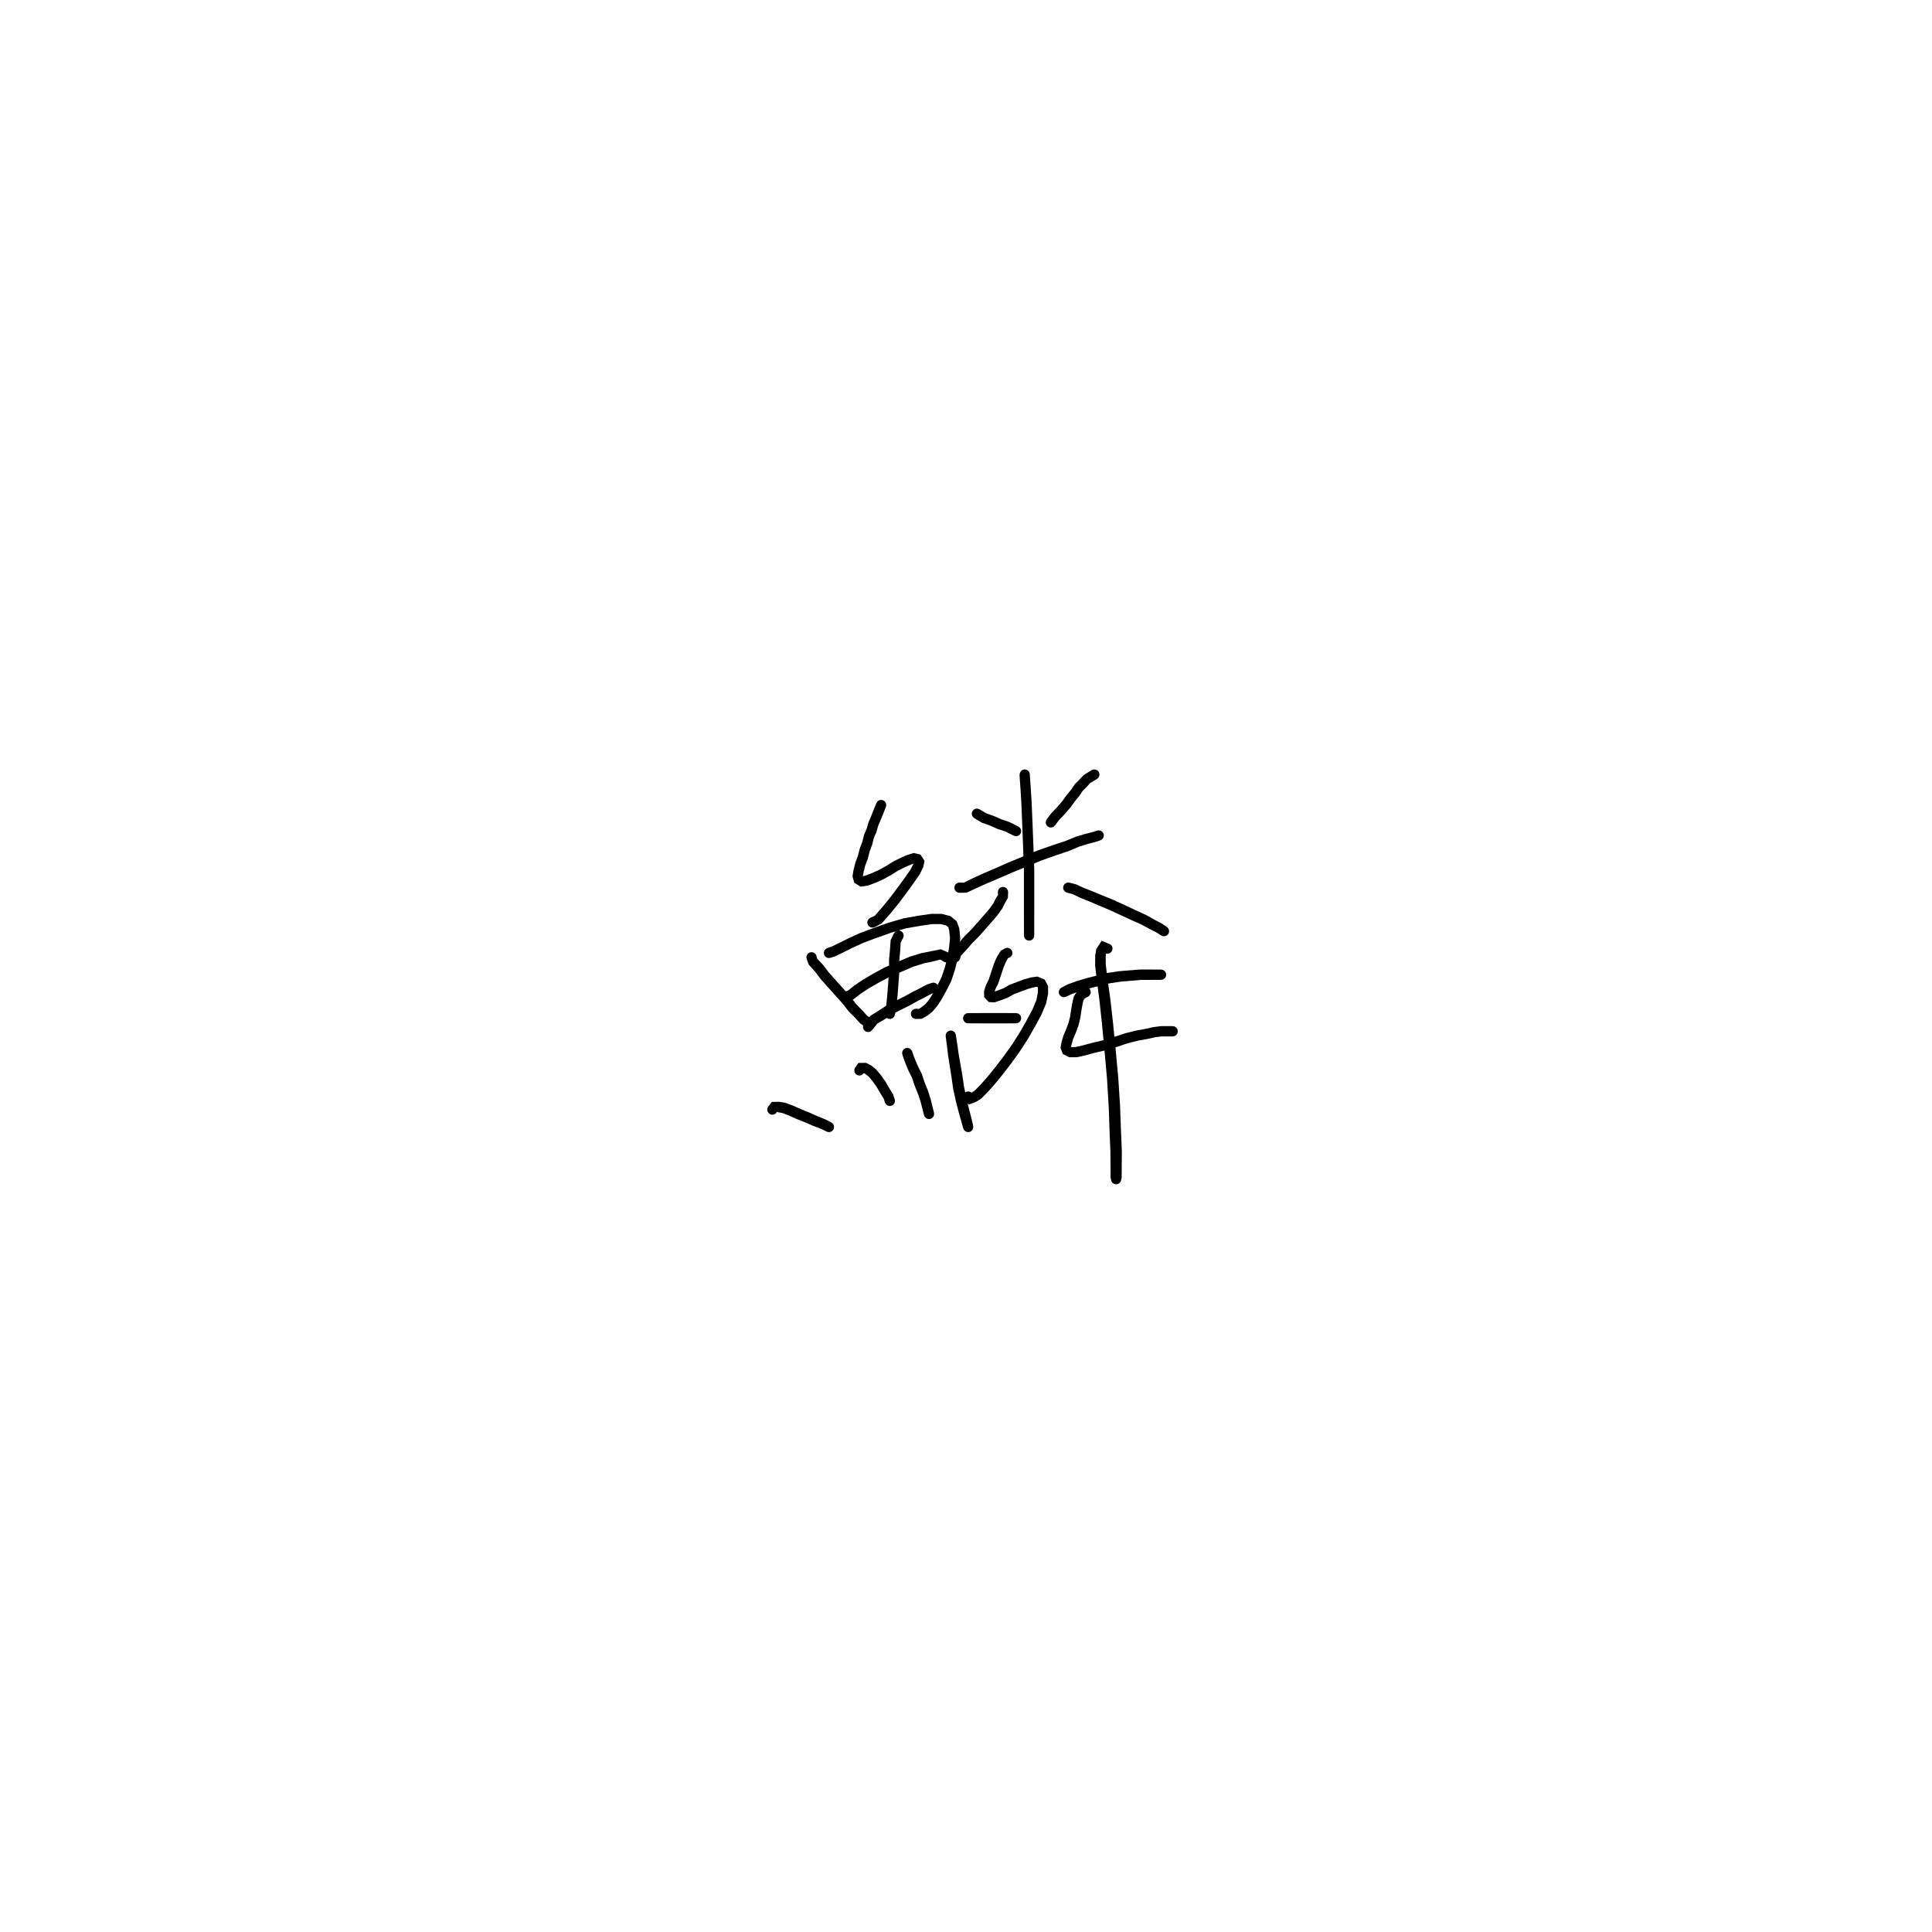
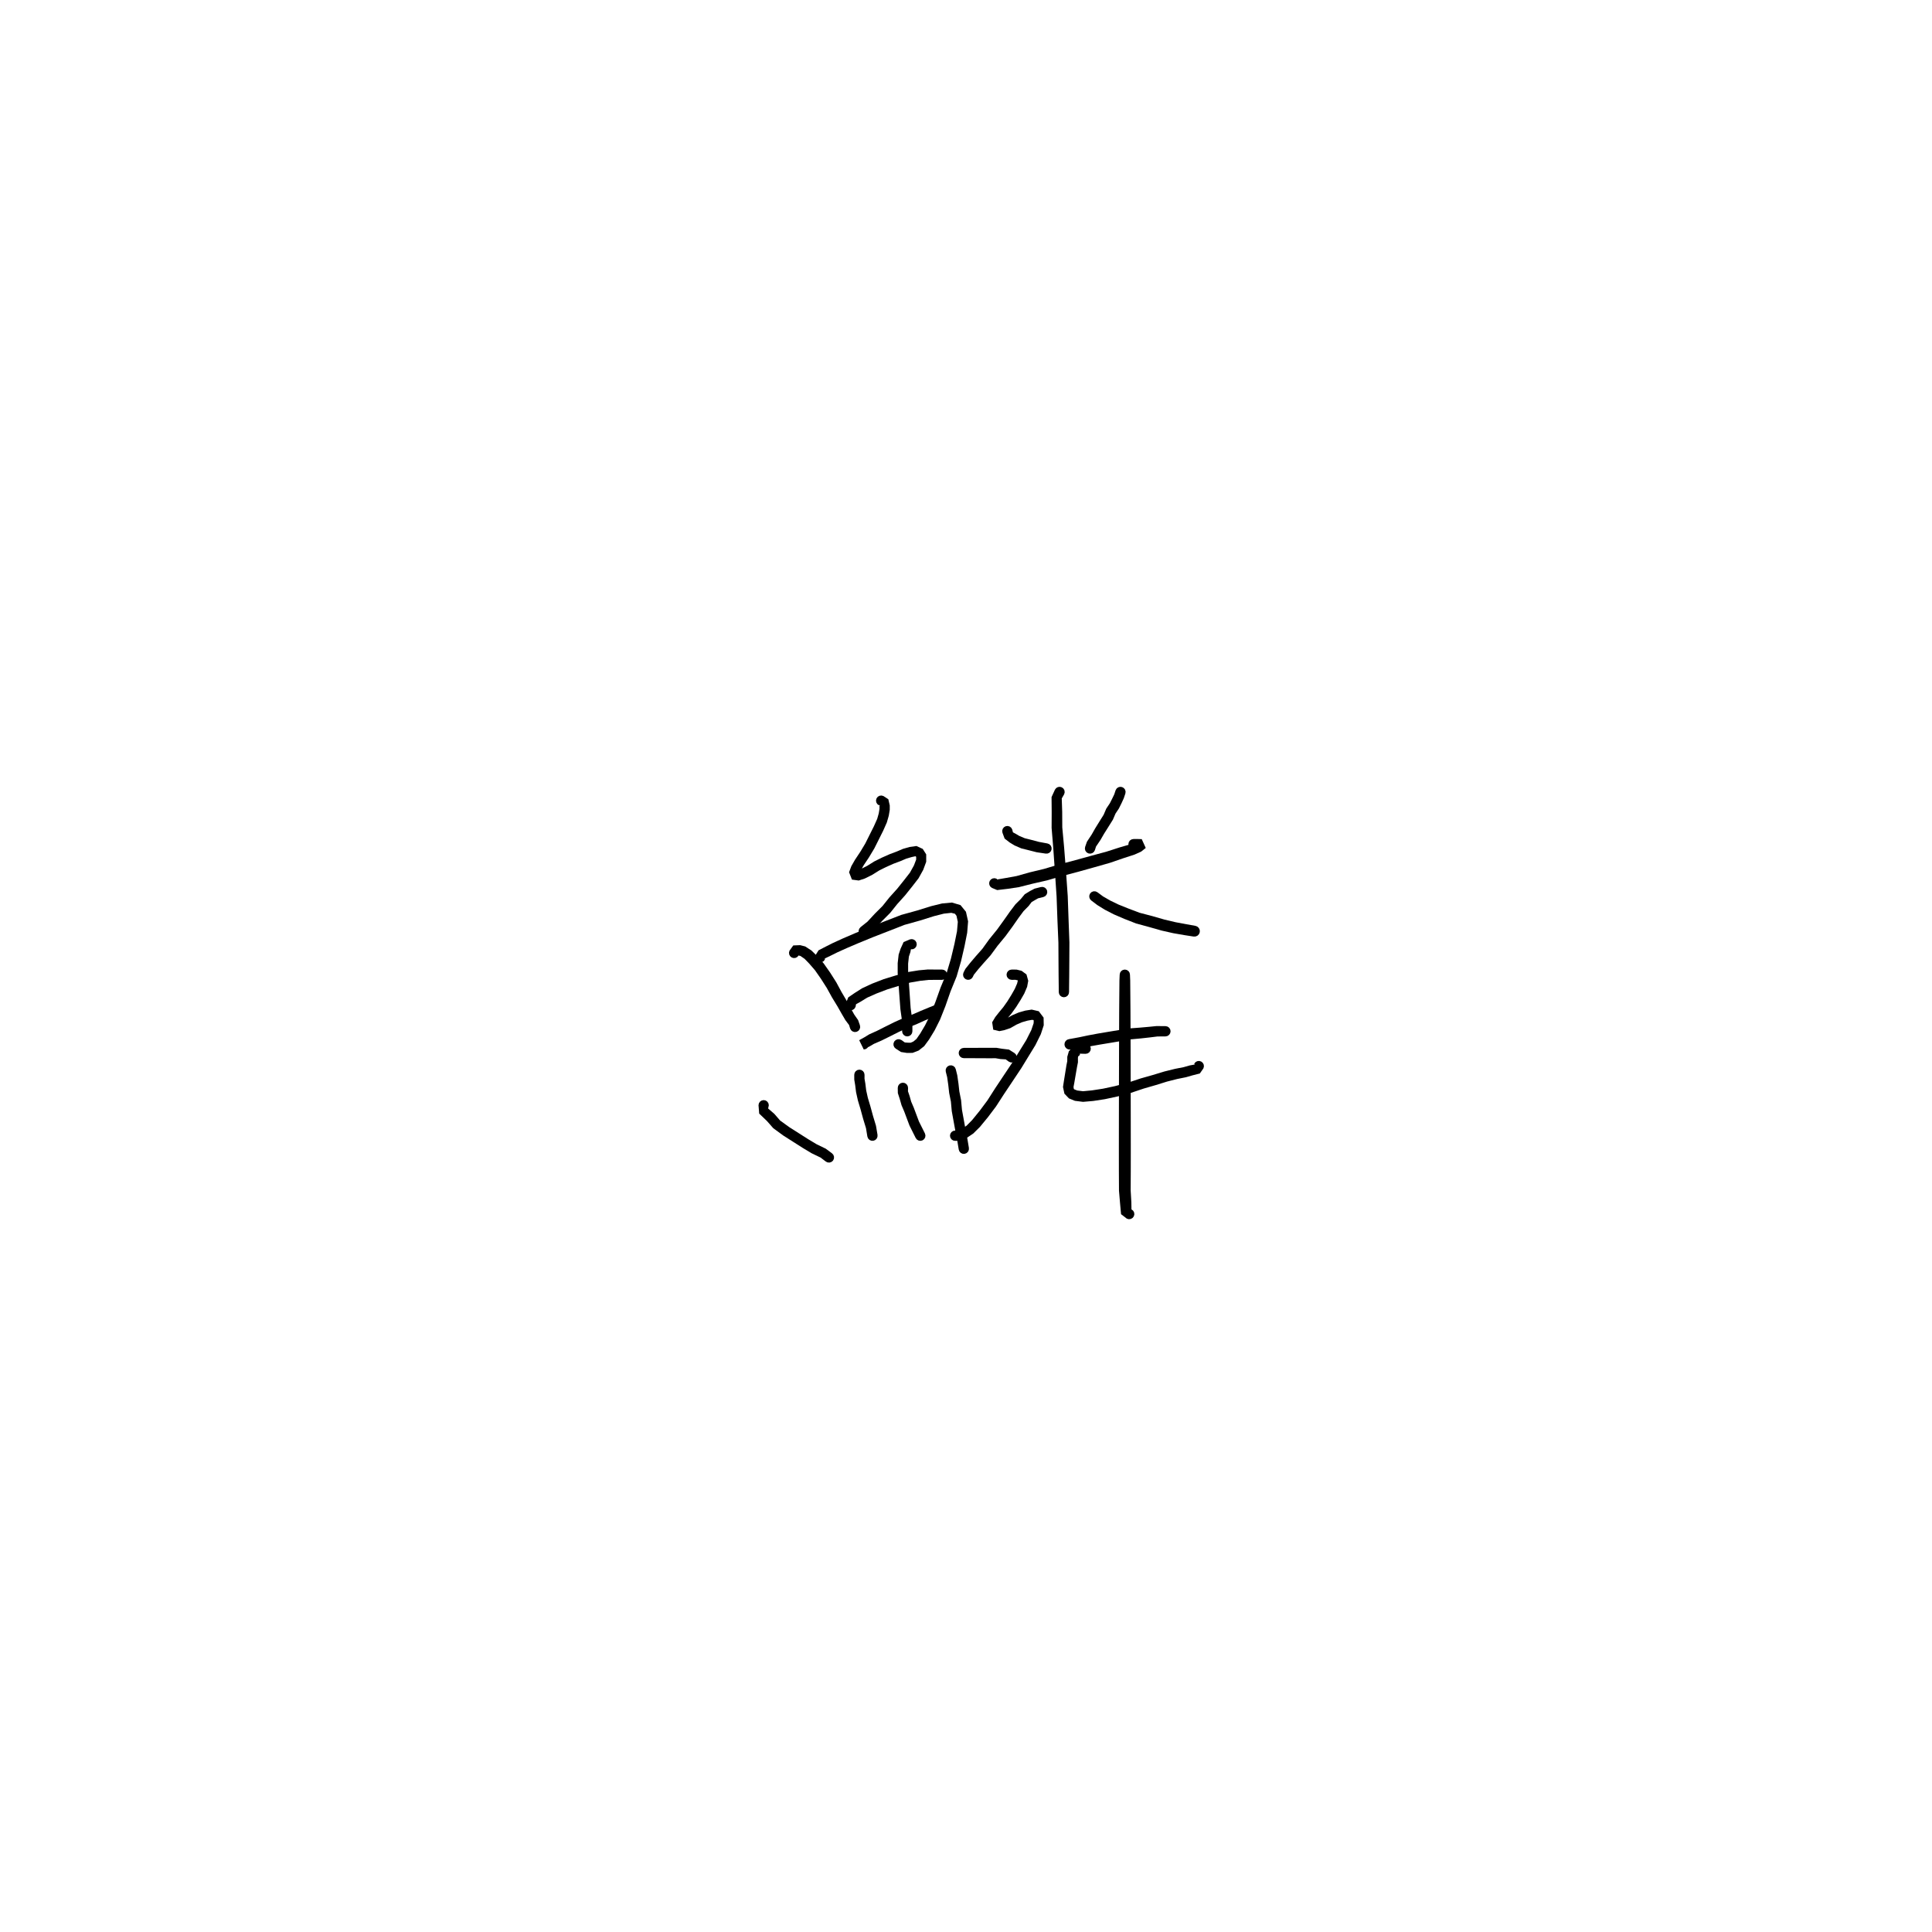
<svg xmlns="http://www.w3.org/2000/svg" viewBox="-300 -300 900 900" width="900" height="900" overflow="visible">
-   <path d="M 108.248 74.11 L 106.897 77.488 L 105.827 80.163 L 104.568 83.113 L 103.757 85.951 L 102.524 88.837 L 101.699 92.123 L 100.483 95.366 L 99.672 98.61 L 98.456 101.853 L 97.589 105.309 L 97.131 108.243 L 97.939 111.194 L 100.884 113.057 L 104.239 112.574 L 107.737 111.27 L 111.545 109.576 L 115.337 107.471 L 118.54 105.467 L 121.621 103.928 L 124.306 102.777 L 126.117 102.114 L 126.171 102.129 L 125.939 101.69 L 125.693 102.051 L 124.239 104.967 L 121.496 108.877 L 118.276 113.305 L 114.667 118.118 L 111.076 122.506 L 107.544 126.575 L 105.347 127.586 L 104.609 128.16 L 104.146 128.972 L 104.029 129.9 L 104.276 130.801 L 104.849 131.54 L 105.661 132.003 L 106.589 132.12 L 107.491 131.873 L 110.7 130.182 L 114.735 125.602 L 118.441 121.071 L 122.13 116.154 L 125.396 111.663 L 128.328 107.466 L 130.117 103.895 L 130.683 101.012 L 128.829 98.141 L 125.64 97.345 L 122.586 98.304 L 119.595 99.585 L 116.19 101.29 L 112.907 103.34 L 109.401 105.289 L 105.912 106.838 L 102.923 107.966 L 101.413 108.294 L 101.926 108.536 L 101.923 108.243 L 102.275 106.313 L 103.03 103.282 L 104.247 100.039 L 105.057 96.796 L 106.274 93.553 L 107.071 90.352 L 108.27 87.563 L 109.081 84.725 L 110.254 81.999 L 111.346 79.268 L 112.698 75.89 L 112.869 74.971 L 112.675 74.056 L 112.147 73.285 L 111.363 72.775 L 110.444 72.604 L 109.529 72.797 L 108.758 73.326 Z" fill="black" fill-rule="nonzero" />
-   <path d="M 75.767 146.704 L 76.735 149.345 L 79.823 152.771 L 82.238 156.011 L 85.541 159.74 L 89.195 163.789 L 92.391 167.366 L 95.277 171.05 L 98.19 173.954 L 100.753 176.773 L 103.063 178.345 L 103.927 178.702 L 104.862 178.701 L 105.725 178.342 L 106.386 177.681 L 106.743 176.816 L 106.742 175.881 L 106.383 175.018 L 105.721 174.358 L 103.977 173.227 L 101.675 170.64 L 98.912 167.869 L 96.123 164.256 L 92.832 160.535 L 89.189 156.476 L 86.005 152.908 L 83.555 149.661 L 80.698 146.601 L 80.314 145.188 L 79.851 144.376 L 79.112 143.803 L 78.21 143.556 L 77.283 143.673 L 76.471 144.136 L 75.897 144.874 L 75.65 145.776 Z" fill="black" fill-rule="nonzero" />
-   <path d="M 86.906 146.192 L 89.12 145.446 L 92.881 143.637 L 96.912 141.621 L 102.065 139.241 L 108.454 136.847 L 115.265 134.442 L 121.968 132.468 L 128.692 131.285 L 134.178 130.497 L 138.195 130.491 L 140.685 131.095 L 141.753 131.915 L 142.172 133.415 L 142.536 137.027 L 142.146 141.176 L 141.358 145.86 L 140.183 150.54 L 138.638 155.164 L 136.709 159.008 L 134.742 162.559 L 132.837 165.627 L 131.07 167.76 L 129.369 169.118 L 128.028 170.002 L 126.689 169.901 L 125.772 170.083 L 124.995 170.603 L 124.475 171.38 L 124.293 172.297 L 124.475 173.214 L 124.995 173.992 L 125.772 174.511 L 126.689 174.694 L 129.405 174.592 L 132.117 173.044 L 134.47 171.159 L 136.757 168.427 L 138.907 165.009 L 140.994 161.263 L 143.119 156.998 L 144.817 151.892 L 146.075 146.843 L 146.908 141.797 L 147.329 137.027 L 146.882 132.531 L 145.679 129.166 L 142.693 126.743 L 138.697 125.725 L 133.795 125.719 L 127.929 126.553 L 120.87 127.803 L 113.789 129.882 L 106.816 132.343 L 100.232 134.813 L 94.844 137.298 L 90.768 139.336 L 87.232 141.041 L 85.391 141.646 L 84.579 142.109 L 84.005 142.847 L 83.758 143.749 L 83.875 144.677 L 84.338 145.489 L 85.077 146.062 L 85.979 146.309 Z" fill="black" fill-rule="nonzero" />
-   <path d="M 95.015 166.462 L 97.54 165.554 L 100.943 162.898 L 104.455 160.58 L 109.238 157.813 L 114.384 155.066 L 119.961 152.68 L 125.518 150.283 L 130.549 148.716 L 134.492 147.912 L 138.035 146.987 L 139.807 148.089 L 140.709 148.336 L 141.636 148.219 L 142.448 147.756 L 143.022 147.018 L 143.269 146.116 L 143.152 145.188 L 142.689 144.376 L 141.95 143.803 L 138.316 142.202 L 133.481 143.169 L 129.316 143.987 L 123.807 145.663 L 118.012 148.131 L 112.238 150.609 L 106.844 153.538 L 101.896 156.447 L 98.111 158.994 L 95.028 161.473 L 93.499 161.916 L 92.687 162.379 L 92.113 163.118 L 91.867 164.019 L 91.983 164.947 L 92.447 165.759 L 93.185 166.332 L 94.087 166.579 Z" fill="black" fill-rule="nonzero" />
-   <path d="M 106.263 179.875 L 108.693 176.827 L 112.189 174.762 L 115.751 172.384 L 119.67 170.422 L 123.764 168.361 L 127.413 166.322 L 130.634 164.693 L 133.774 162.987 L 135.555 162.408 L 136.367 161.945 L 136.941 161.207 L 137.188 160.305 L 137.071 159.377 L 136.608 158.565 L 135.869 157.992 L 134.967 157.745 L 134.04 157.862 L 131.766 158.635 L 128.42 160.442 L 125.155 162.056 L 121.507 164.072 L 117.492 166.065 L 113.303 168.157 L 109.568 170.643 L 105.496 173.173 L 102.521 176.881 L 102.09 177.711 L 102.01 178.643 L 102.293 179.534 L 102.895 180.25 L 103.725 180.68 L 104.657 180.76 L 105.548 180.477 Z" fill="black" fill-rule="nonzero" />
-   <path d="M 116.438 134.739 L 114.897 137.965 L 114.57 142.516 L 114.16 147.062 L 114.159 152.344 L 113.759 157.931 L 113.356 163.169 L 112.828 168.595 L 112.177 171.827 L 112.176 172.762 L 112.533 173.626 L 113.194 174.288 L 114.057 174.647 L 114.992 174.648 L 115.856 174.291 L 116.518 173.631 L 116.877 172.767 L 117.577 169.243 L 118.13 163.587 L 118.538 158.285 L 118.949 152.521 L 118.948 147.262 L 119.348 142.889 L 119.562 139.062 L 120.724 136.882 L 120.971 135.981 L 120.854 135.053 L 120.391 134.241 L 119.653 133.668 L 118.751 133.421 L 117.823 133.538 L 117.011 134.001 Z" fill="black" fill-rule="nonzero" />
-   <path d="M 61.941 217.964 L 61.422 217.755 L 62.35 218.1 L 64.389 218.456 L 67.362 219.601 L 70.989 221.224 L 75.049 222.832 L 78.711 224.436 L 82.474 225.871 L 85.077 227.143 L 85.979 227.39 L 86.906 227.273 L 87.719 226.81 L 88.292 226.072 L 88.539 225.17 L 88.422 224.242 L 87.959 223.43 L 87.22 222.857 L 84.418 221.426 L 80.613 219.888 L 76.978 218.249 L 72.93 216.613 L 69.259 214.994 L 65.746 213.706 L 62.92 213.252 L 59.524 213.326 L 57.654 215.82 L 57.407 216.722 L 57.524 217.65 L 57.987 218.462 L 58.726 219.035 L 59.627 219.282 L 60.555 219.165 L 61.367 218.702 Z" fill="black" fill-rule="nonzero" />
-   <path d="M 102.481 199.72 L 102.085 199.441 L 102.123 199.743 L 103.061 200.24 L 104.722 201.561 L 106.544 203.76 L 108.457 206.431 L 110.036 209.199 L 111.708 211.882 L 112.254 213.596 L 112.717 214.408 L 113.455 214.981 L 114.357 215.228 L 115.285 215.111 L 116.097 214.648 L 116.67 213.909 L 116.917 213.008 L 116.8 212.08 L 115.995 209.739 L 114.154 206.747 L 112.489 203.839 L 110.348 200.834 L 108.115 198.168 L 105.723 196.247 L 103.417 195.122 L 99.942 195.154 L 98.195 197.577 L 97.948 198.479 L 98.065 199.406 L 98.528 200.219 L 99.266 200.792 L 100.168 201.039 L 101.096 200.922 L 101.908 200.459 Z" fill="black" fill-rule="nonzero" />
-   <path d="M 120.362 191.298 L 121.053 193.389 L 122.016 195.919 L 123.261 198.87 L 124.831 202.013 L 126.018 205.575 L 127.65 209.625 L 128.823 213.109 L 129.77 216.797 L 130.446 219.5 L 130.845 220.345 L 131.537 220.974 L 132.418 221.289 L 133.351 221.244 L 134.197 220.844 L 134.825 220.152 L 135.14 219.272 L 135.095 218.338 L 134.419 215.635 L 133.474 211.756 L 132.215 207.943 L 130.604 203.885 L 129.358 200.149 L 127.685 196.806 L 126.497 194.081 L 125.568 191.747 L 124.908 189.783 L 124.445 188.971 L 123.707 188.397 L 122.805 188.15 L 121.877 188.267 L 121.065 188.73 L 120.492 189.469 L 120.245 190.371 Z" fill="black" fill-rule="nonzero" />
-   <path d="M 140.533 182.771 L 141.173 187.491 L 141.665 191.718 L 142.441 196.631 L 143.216 201.47 L 144.017 207.21 L 145.282 213.007 L 146.55 217.931 L 147.951 222.925 L 148.689 225.581 L 149.088 226.427 L 149.781 227.055 L 150.661 227.37 L 151.595 227.325 L 152.44 226.925 L 153.068 226.233 L 153.384 225.353 L 153.338 224.419 L 152.724 221.669 L 151.423 216.663 L 150.259 211.858 L 149.091 206.304 L 148.271 200.692 L 147.424 195.801 L 146.578 190.985 L 145.989 186.834 L 145.278 182.094 L 144.967 181.212 L 144.343 180.515 L 143.5 180.111 L 142.567 180.06 L 141.685 180.371 L 140.988 180.995 L 140.584 181.838 Z" fill="black" fill-rule="nonzero" />
-   <path d="M 146.959 115.91 L 150.342 115.824 L 154.885 113.692 L 159.301 111.709 L 164.973 109.303 L 171.446 106.482 L 178.315 103.659 L 185.146 100.84 L 191.952 98.419 L 198.08 96.351 L 202.926 94.313 L 206.801 93.135 L 210.456 92.169 L 212.582 91.462 L 213.394 90.999 L 213.968 90.261 L 214.215 89.359 L 214.098 88.431 L 213.635 87.619 L 212.896 87.046 L 211.994 86.799 L 211.067 86.916 L 209.139 87.561 L 205.496 88.486 L 201.263 89.741 L 196.379 91.757 L 190.345 93.743 L 183.367 96.188 L 176.415 99.044 L 169.5 101.897 L 163 104.751 L 157.321 107.21 L 152.817 109.28 L 148.982 111.203 L 146.959 111.117 L 146.042 111.3 L 145.265 111.819 L 144.746 112.597 L 144.563 113.514 L 144.746 114.431 L 145.265 115.208 L 146.042 115.727 Z" fill="black" fill-rule="nonzero" />
-   <path d="M 174.969 60.811 L 174.973 61.636 L 175.379 67.455 L 175.781 73.904 L 176.181 83.61 L 176.58 94.145 L 176.984 105.046 L 176.984 115.135 L 176.985 123.649 L 176.996 131.081 L 176.996 135.811 L 177.178 136.728 L 177.697 137.505 L 178.475 138.025 L 179.392 138.207 L 180.309 138.025 L 181.086 137.505 L 181.606 136.728 L 181.788 135.811 L 181.788 131.081 L 181.799 123.649 L 181.8 115.135 L 181.8 104.954 L 181.393 93.963 L 180.981 83.418 L 180.57 73.664 L 180.162 67.14 L 179.756 61.337 L 179.761 60.811 L 179.579 59.894 L 179.059 59.116 L 178.282 58.597 L 177.365 58.415 L 176.448 58.597 L 175.67 59.116 L 175.151 59.894 Z" fill="black" fill-rule="nonzero" />
-   <path d="M 153.835 81.109 L 157.421 83.259 L 161.074 84.531 L 164.737 86.158 L 168.327 87.344 L 172.239 89.305 L 173.141 89.552 L 174.069 89.435 L 174.881 88.972 L 175.454 88.234 L 175.701 87.332 L 175.584 86.404 L 175.121 85.592 L 174.382 85.019 L 170.187 82.927 L 166.479 81.68 L 162.845 80.064 L 159.471 78.903 L 156.3 76.999 L 155.42 76.684 L 154.486 76.729 L 153.641 77.129 L 153.013 77.821 L 152.697 78.701 L 152.743 79.635 L 153.142 80.481 Z" fill="black" fill-rule="nonzero" />
-   <path d="M 208.564 58.756 L 204.958 60.939 L 202.804 63.199 L 200.645 65.374 L 198.961 67.887 L 196.952 70.296 L 194.94 73.114 L 192.617 75.823 L 189.735 78.846 L 187.61 81.67 L 187.206 82.513 L 187.155 83.447 L 187.465 84.329 L 188.089 85.025 L 188.932 85.429 L 189.866 85.48 L 190.748 85.17 L 191.444 84.546 L 193.373 81.965 L 196.167 79.042 L 198.709 76.075 L 200.751 73.218 L 202.795 70.762 L 204.355 68.409 L 206.25 66.53 L 207.88 64.737 L 211.03 62.866 L 211.723 62.237 L 212.122 61.392 L 212.167 60.458 L 211.852 59.578 L 211.224 58.885 L 210.378 58.486 L 209.445 58.441 Z" fill="black" fill-rule="nonzero" />
-   <path d="M 164.833 115.541 L 164.935 116.879 L 163.91 118.447 L 162.757 120.771 L 160.886 123.384 L 158.527 126.133 L 155.703 129.361 L 152.512 132.952 L 149.262 136.203 L 146.79 139.084 L 143.638 142.555 L 142.659 145.188 L 142.542 146.116 L 142.789 147.018 L 143.362 147.756 L 144.175 148.219 L 145.102 148.336 L 146.004 148.089 L 146.743 147.516 L 147.206 146.704 L 147.578 145.283 L 150.372 142.268 L 152.765 139.473 L 156.002 136.237 L 159.297 132.531 L 162.149 129.272 L 164.654 126.345 L 166.838 123.283 L 168.117 120.742 L 169.525 118.256 L 169.626 115.541 L 169.444 114.624 L 168.924 113.846 L 168.147 113.327 L 167.23 113.144 L 166.313 113.327 L 165.535 113.846 L 165.016 114.624 Z" fill="black" fill-rule="nonzero" />
-   <path d="M 197.054 115.838 L 199.496 116.435 L 203.158 118.181 L 207.243 119.848 L 212.083 121.892 L 216.892 123.925 L 222.121 126.339 L 227.404 128.76 L 231.8 130.724 L 235.397 132.695 L 239.01 134.52 L 240.901 135.778 L 241.765 136.134 L 242.7 136.133 L 243.563 135.775 L 244.224 135.113 L 244.58 134.249 L 244.579 133.314 L 244.221 132.45 L 243.559 131.79 L 241.396 130.345 L 237.711 128.386 L 234.011 126.303 L 229.488 124.213 L 224.23 121.769 L 218.919 119.318 L 213.998 117.297 L 209.108 115.288 L 205.085 113.711 L 201.18 111.944 L 198.216 111.189 L 197.282 111.143 L 196.402 111.459 L 195.71 112.087 L 195.31 112.932 L 195.265 113.866 L 195.58 114.746 L 196.209 115.439 Z" fill="black" fill-rule="nonzero" />
-   <path d="M 168.185 141.776 L 166.211 142.9 L 164.734 145.181 L 163.824 147 L 162.951 149.181 L 162.119 151.675 L 161.308 154.107 L 160.558 156.376 L 159.342 158.808 L 158.394 161.692 L 158.47 164.542 L 160.664 166.819 L 163.29 166.934 L 166.009 166.04 L 169.459 164.739 L 172.297 163.117 L 175.368 161.973 L 178.528 160.787 L 181.147 160.038 L 182.824 159.684 L 183.508 159.927 L 183.521 160.158 L 183.499 162.288 L 182.784 165.895 L 180.88 170.45 L 178.108 175.593 L 174.911 181.189 L 171.328 186.763 L 167.331 192.357 L 163.324 197.567 L 159.728 201.962 L 156.563 205.523 L 153.939 208.159 L 152.257 209.136 L 152.083 209.799 L 153.157 209.739 L 152.584 209.001 L 151.771 208.538 L 150.844 208.421 L 149.942 208.668 L 149.203 209.241 L 148.74 210.053 L 148.623 210.981 L 148.87 211.882 L 151.295 214.526 L 154.635 213.297 L 157.007 211.841 L 160.059 208.801 L 163.38 205.065 L 167.081 200.541 L 171.182 195.21 L 175.294 189.454 L 179.008 183.676 L 182.297 177.92 L 185.201 172.523 L 187.351 167.348 L 188.258 162.848 L 188.236 159.301 L 186.627 156.289 L 183.257 154.911 L 180.069 155.368 L 177.013 156.24 L 173.686 157.486 L 170.27 158.774 L 167.433 160.396 L 164.397 161.527 L 162.25 162.255 L 162.444 162.37 L 163.017 163.026 L 163.093 162.632 L 163.766 160.651 L 164.982 158.219 L 165.854 155.623 L 166.665 153.19 L 167.455 150.819 L 168.203 148.946 L 168.915 147.522 L 169.6 146.289 L 170.328 146.062 L 171.067 145.489 L 171.53 144.677 L 171.647 143.749 L 171.4 142.847 L 170.827 142.109 L 170.015 141.646 L 169.087 141.529 Z" fill="black" fill-rule="nonzero" />
-   <path d="M 151.014 176.721 L 153.041 176.721 L 155.068 176.723 L 157.5 176.726 L 159.932 176.728 L 162.77 176.728 L 166.014 176.728 L 169.257 176.725 L 173.311 176.721 L 174.228 176.538 L 175.005 176.019 L 175.525 175.241 L 175.707 174.324 L 175.525 173.407 L 175.005 172.63 L 174.228 172.11 L 173.311 171.928 L 169.257 171.923 L 166.014 171.92 L 162.77 171.92 L 159.932 171.92 L 157.5 171.923 L 155.068 171.926 L 153.041 171.928 L 151.014 171.928 L 150.097 172.11 L 149.319 172.63 L 148.8 173.407 L 148.617 174.324 L 148.8 175.241 L 149.319 176.019 L 150.097 176.538 Z" fill="black" fill-rule="nonzero" />
-   <path d="M 196.68 164.305 L 199.238 163.062 L 203.263 161.651 L 207.202 160.484 L 212.017 159.286 L 216.768 158.095 L 221.847 157.308 L 226.622 156.898 L 231.394 156.484 L 235.338 156.472 L 238.176 156.46 L 240.878 156.45 L 241.795 156.268 L 242.573 155.748 L 243.092 154.971 L 243.275 154.054 L 243.092 153.137 L 242.573 152.36 L 241.795 151.84 L 240.878 151.658 L 238.176 151.648 L 235.338 151.636 L 231.173 151.624 L 226.216 152.021 L 221.261 152.422 L 215.8 153.256 L 210.82 154.498 L 205.906 155.732 L 201.737 156.997 L 197.384 158.56 L 194.536 160.019 L 193.798 160.592 L 193.335 161.404 L 193.218 162.332 L 193.465 163.234 L 194.038 163.972 L 194.85 164.435 L 195.778 164.552 Z M 240.878 151.658 L 240.203 151.658 L 239.286 151.84 L 238.508 152.36 L 237.989 153.137 L 237.806 154.054 L 237.989 154.971 L 238.508 155.748 L 239.286 156.268 L 240.203 156.45 L 240.878 156.45 L 241.795 156.268 L 242.573 155.748 L 243.092 154.971 L 243.275 154.054 L 243.092 153.137 L 242.573 152.36 L 241.795 151.84 Z" fill="black" fill-rule="nonzero" />
-   <path d="M 204.672 160.019 L 203.063 160.844 L 201.507 162.206 L 200.298 164.056 L 199.755 166.102 L 199.332 168.22 L 198.915 170.717 L 198.529 173.449 L 197.78 176.447 L 196.626 179.515 L 195.378 182.437 L 194.5 185.5 L 194.023 188.108 L 195.13 191.019 L 198.017 192.493 L 201.581 192.513 L 205.514 191.649 L 209.973 190.433 L 215.285 189.206 L 220.663 187.553 L 225.468 185.949 L 230.171 184.774 L 234.592 183.971 L 238.187 183.171 L 241.163 182.797 L 244.257 182.802 L 246.284 182.802 L 247.201 182.619 L 247.978 182.1 L 248.498 181.322 L 248.68 180.405 L 248.498 179.488 L 247.978 178.711 L 247.201 178.192 L 246.284 178.009 L 244.257 178.009 L 240.864 178.014 L 237.354 178.451 L 233.652 179.272 L 229.153 180.091 L 224.126 181.348 L 219.202 182.988 L 214.039 184.578 L 208.811 185.783 L 204.351 187 L 200.987 187.757 L 198.875 187.778 L 198.519 187.63 L 198.815 188.108 L 199.149 186.662 L 199.892 184.049 L 201.076 181.295 L 202.355 177.877 L 203.228 174.389 L 203.652 171.445 L 204.047 169.077 L 204.434 167.141 L 204.702 165.944 L 205.114 165.362 L 205.721 164.832 L 206.815 164.305 L 207.554 163.732 L 208.017 162.92 L 208.133 161.992 L 207.887 161.091 L 207.313 160.352 L 206.501 159.889 L 205.573 159.772 Z" fill="black" fill-rule="nonzero" />
-   <path d="M 217.208 139.898 L 213.193 138.236 L 210.694 142.082 L 210.189 144.991 L 210.159 149.771 L 210.948 156.807 L 212.129 165.716 L 213.311 176.617 L 214.499 189.162 L 215.687 202.499 L 216.474 215.403 L 216.868 226.724 L 217.267 236.418 L 217.316 242.838 L 217.356 248.649 L 217.536 249.324 L 217.719 250.241 L 218.238 251.019 L 219.015 251.538 L 219.932 251.721 L 220.849 251.538 L 221.627 251.019 L 222.146 250.241 L 222.329 249.324 L 222.508 248.649 L 222.549 242.838 L 222.597 236.285 L 222.186 226.519 L 221.769 215.138 L 220.934 202.095 L 219.69 188.676 L 218.446 176.086 L 217.195 165.095 L 215.944 156.166 L 215.111 149.418 L 215.082 145.279 L 215.387 143.324 L 214.51 142.845 L 214.549 143.886 L 215.413 144.243 L 216.348 144.242 L 217.212 143.883 L 217.872 143.221 L 218.229 142.357 L 218.228 141.422 L 217.869 140.559 Z" fill="black" fill-rule="nonzero" />
+   <path d="M 109.401 75.116 L 109.831 74.978 L 109.706 75.596 L 109.71 76.789 L 109.354 78.921 L 108.635 81.456 L 107.091 84.92 L 105.086 88.928 L 103.103 92.899 L 100.744 96.829 L 98.306 100.487 L 96.573 103.523 L 95.528 106.324 L 96.873 109.755 L 100.047 110.177 L 102.903 109.23 L 106.377 107.494 L 109.621 105.467 L 112.71 103.925 L 116.25 102.351 L 119.471 101.144 L 122.225 99.959 L 124.796 99.227 L 126.451 98.871 L 126.777 99.138 L 126.782 99.033 L 126.779 100.444 L 125.737 103.169 L 123.885 106.509 L 121.16 110.002 L 117.972 113.989 L 114.323 118.043 L 111.12 122.051 L 107.531 125.635 L 104.101 129.336 L 100.868 131.913 L 100.266 132.628 L 99.983 133.519 L 100.063 134.451 L 100.494 135.281 L 101.209 135.883 L 102.1 136.165 L 103.032 136.085 L 103.862 135.655 L 107.386 132.826 L 110.982 128.96 L 114.691 125.246 L 117.974 121.147 L 121.623 117.092 L 124.921 112.971 L 127.872 109.167 L 130.074 105.21 L 131.465 101.448 L 131.461 97.994 L 129.845 95.456 L 126.928 94.102 L 123.718 94.557 L 120.613 95.446 L 117.691 96.694 L 114.425 97.919 L 110.669 99.589 L 107.271 101.29 L 104.028 103.317 L 101.016 104.825 L 99.007 105.499 L 99.749 105.921 L 100.283 106.919 L 100.859 105.666 L 102.37 103.027 L 104.796 99.388 L 107.302 95.209 L 109.373 91.072 L 111.422 86.972 L 113.122 83.139 L 114.024 79.998 L 114.479 77.265 L 114.483 75.214 L 113.818 72.319 L 111.545 70.83 L 110.643 70.583 L 109.715 70.7 L 108.903 71.163 L 108.33 71.901 L 108.083 72.803 L 108.2 73.731 L 108.663 74.543 Z" fill="black" fill-rule="nonzero" />
+   <path d="M 72.076 144.991 L 71.681 144.713 L 71.979 145.113 L 72.879 145.323 L 74.811 146.659 L 76.983 148.897 L 79.657 151.986 L 82.38 155.891 L 85.149 160.228 L 87.585 164.643 L 90.059 168.689 L 92.105 172.291 L 93.829 175.233 L 95.531 177.499 L 96.038 179.136 L 96.501 179.948 L 97.239 180.522 L 98.141 180.769 L 99.069 180.652 L 99.881 180.189 L 100.454 179.45 L 100.701 178.548 L 100.584 177.621 L 99.739 175.204 L 97.928 172.605 L 96.408 169.871 L 94.401 166.176 L 92.01 162.114 L 89.58 157.61 L 86.674 153.028 L 83.721 148.825 L 80.72 145.427 L 78.027 142.801 L 75.094 140.893 L 72.75 140.293 L 69.535 140.422 L 67.789 142.847 L 67.542 143.749 L 67.659 144.677 L 68.122 145.489 L 68.861 146.062 L 69.763 146.309 L 70.69 146.192 L 71.502 145.729 Z" fill="black" fill-rule="nonzero" />
+   <path d="M 84.238 147.018 L 84.241 146.486 L 86.818 145.257 L 90.019 143.666 L 94.421 141.676 L 100.063 139.271 L 106.922 136.46 L 114.198 133.633 L 121.38 130.829 L 128.591 128.819 L 135.057 126.786 L 139.687 125.61 L 143.17 125.232 L 144.862 125.67 L 145.568 126.62 L 146.188 129.438 L 145.805 133.838 L 144.608 139.756 L 142.989 146.54 L 140.993 153.236 L 138.149 160.057 L 135.685 166.954 L 133.297 172.892 L 130.966 177.579 L 128.654 181.486 L 126.897 184.022 L 125.439 185.213 L 124.19 185.748 L 122.795 185.717 L 121.498 185.613 L 119.91 184.493 L 119.046 184.136 L 118.111 184.137 L 117.248 184.495 L 116.587 185.157 L 116.23 186.021 L 116.231 186.956 L 116.59 187.82 L 117.252 188.48 L 119.718 190.063 L 122.476 190.499 L 125.134 190.468 L 127.94 189.381 L 130.535 187.329 L 132.832 184.19 L 135.385 179.989 L 137.919 174.946 L 140.396 168.721 L 142.797 161.835 L 145.629 154.872 L 147.687 147.784 L 149.311 140.785 L 150.546 134.54 L 150.975 129.21 L 149.973 124.732 L 147.435 121.627 L 143.452 120.443 L 138.826 120.876 L 133.727 122.133 L 127.219 124.154 L 119.836 126.198 L 112.424 129.07 L 105.105 131.918 L 98.181 134.783 L 92.471 137.243 L 87.954 139.307 L 84.669 140.959 L 81.299 142.703 L 79.951 144.874 L 79.704 145.776 L 79.821 146.704 L 80.284 147.516 L 81.023 148.089 L 81.925 148.336 L 82.852 148.219 L 83.665 147.756 Z" fill="black" fill-rule="nonzero" />
+   <path d="M 98.557 169.001 L 98.764 167.82 L 100.83 166.67 L 103.926 164.763 L 108.196 162.861 L 113.327 160.902 L 118.488 159.314 L 124.009 157.709 L 128.645 156.909 L 132.491 156.49 L 136.149 156.45 L 138.851 156.45 L 139.768 156.268 L 140.546 155.748 L 141.065 154.971 L 141.248 154.054 L 141.065 153.137 L 140.546 152.36 L 139.768 151.84 L 138.851 151.658 L 136.149 151.658 L 132.239 151.618 L 127.977 152.01 L 122.883 152.832 L 117.053 154.47 L 111.673 156.125 L 106.263 158.22 L 101.615 160.372 L 98.224 162.519 L 95.155 164.613 L 94.01 167.485 L 93.894 168.413 L 94.141 169.315 L 94.714 170.054 L 95.526 170.517 L 96.454 170.633 L 97.355 170.387 L 98.094 169.813 Z" fill="black" fill-rule="nonzero" />
+   <path d="M 102.365 184.09 L 103.131 188.41 L 105.184 187.399 L 107.118 186.263 L 110.73 184.688 L 114.841 182.655 L 118.845 180.635 L 123.205 178.627 L 127.234 176.987 L 130.897 175.331 L 134.358 173.837 L 137.714 172.495 L 138.498 171.985 L 139.027 171.214 L 139.22 170.299 L 139.049 169.38 L 138.539 168.597 L 137.768 168.068 L 136.854 167.874 L 135.934 168.045 L 132.534 169.406 L 128.968 170.886 L 125.333 172.473 L 121.254 174.075 L 116.696 176.122 L 112.592 178.156 L 108.594 180.177 L 104.909 181.845 L 102.789 183.142 L 100.247 184.563 L 102.365 188.883 L 103.282 188.7 L 104.059 188.181 L 104.579 187.403 L 104.761 186.486 L 104.579 185.569 L 104.059 184.792 L 103.282 184.273 Z" fill="black" fill-rule="nonzero" />
+   <path d="M 123.904 137.592 L 120.941 138.846 L 119.545 141.898 L 118.63 144.659 L 118.176 148.662 L 118.174 153.345 L 118.59 158.693 L 119.009 164.361 L 119.435 170.118 L 120.246 175.859 L 120.239 180.405 L 120.421 181.322 L 120.941 182.1 L 121.718 182.619 L 122.635 182.802 L 123.552 182.619 L 124.33 182.1 L 124.849 181.322 L 125.031 180.405 L 125.024 175.492 L 124.214 169.612 L 123.828 164.017 L 123.437 158.334 L 123.043 153.142 L 123.04 148.905 L 123.397 145.612 L 124.104 143.507 L 124.33 142.235 L 125.42 142.138 L 126.232 141.675 L 126.805 140.936 L 127.052 140.035 L 126.935 139.107 L 126.472 138.295 L 125.734 137.722 L 124.832 137.475 Z" fill="black" fill-rule="nonzero" />
+   <path d="M 53.347 214.865 L 53.663 218.756 L 57.274 222.216 L 60.232 225.575 L 64.934 229.007 L 69.457 231.886 L 73.941 234.74 L 78.117 237.243 L 82.231 239.228 L 84.711 241.106 L 85.554 241.51 L 86.488 241.561 L 87.37 241.251 L 88.066 240.627 L 88.47 239.784 L 88.521 238.85 L 88.211 237.968 L 87.586 237.272 L 84.661 235.097 L 80.397 233.028 L 76.464 230.665 L 72.03 227.843 L 67.634 225.047 L 63.416 221.993 L 60.699 218.865 L 57.824 216.379 L 58.139 214.865 L 57.957 213.948 L 57.438 213.17 L 56.66 212.651 L 55.743 212.469 L 54.826 212.651 L 54.049 213.17 L 53.529 213.948 Z" fill="black" fill-rule="nonzero" />
+   <path d="M 97.942 200.676 L 97.951 202.92 L 98.371 205.474 L 98.789 208.795 L 99.642 212.637 L 100.872 216.739 L 102.089 221.203 L 103.412 225.555 L 104.055 229.448 L 104.386 230.323 L 105.026 231.004 L 105.878 231.389 L 106.813 231.418 L 107.687 231.087 L 108.369 230.447 L 108.753 229.595 L 108.783 228.66 L 108.074 224.445 L 106.695 219.878 L 105.48 215.423 L 104.277 211.417 L 103.508 207.962 L 103.115 204.796 L 102.724 202.486 L 102.734 200.676 L 102.552 199.759 L 102.032 198.981 L 101.255 198.462 L 100.338 198.279 L 99.421 198.462 L 98.643 198.981 L 98.124 199.759 Z" fill="black" fill-rule="nonzero" />
+   <path d="M 118.212 206.757 L 118.251 209.212 L 119.129 211.921 L 119.973 214.86 L 121.221 217.782 L 122.418 220.977 L 123.681 224.334 L 125.222 227.423 L 126.573 230.126 L 127.146 230.864 L 127.958 231.327 L 128.886 231.444 L 129.788 231.197 L 130.526 230.624 L 130.989 229.812 L 131.106 228.884 L 130.859 227.982 L 129.508 225.28 L 128.076 222.423 L 126.906 219.294 L 125.671 216.002 L 124.486 213.248 L 123.709 210.512 L 122.966 208.355 L 123.004 206.757 L 122.822 205.84 L 122.303 205.062 L 121.525 204.543 L 120.608 204.361 L 119.691 204.543 L 118.914 205.062 L 118.394 205.84 Z" fill="black" fill-rule="nonzero" />
+   <path d="M 140.581 199.23 L 141.226 201.793 L 141.745 205.438 L 142.16 209.158 L 142.966 213.177 L 143.369 217.621 L 144.196 222.185 L 145.01 226.66 L 145.953 231.51 L 146.623 235.529 L 146.954 236.404 L 147.594 237.085 L 148.446 237.47 L 149.38 237.499 L 150.255 237.168 L 150.936 236.528 L 151.321 235.676 L 151.35 234.741 L 150.668 230.652 L 149.72 225.773 L 148.912 221.328 L 148.118 216.974 L 147.71 212.499 L 146.894 208.41 L 146.499 204.833 L 145.936 200.91 L 145.23 198.067 L 144.831 197.222 L 144.138 196.594 L 143.258 196.279 L 142.324 196.324 L 141.479 196.723 L 140.851 197.416 L 140.535 198.296 Z" fill="black" fill-rule="nonzero" />
+   <path d="M 162.104 113.63 L 164.527 114.629 L 169.649 114.021 L 174.694 113.252 L 180.863 111.695 L 187.801 110.103 L 194.733 108.092 L 202.416 106.068 L 209.729 104.024 L 217.075 101.935 L 223.179 99.831 L 228.487 98.11 L 231.597 96.707 L 233.728 95.008 L 231.869 90.902 L 230.068 90.847 L 228.041 90.847 L 227.124 91.029 L 226.346 91.549 L 225.827 92.326 L 225.644 93.243 L 225.827 94.16 L 226.346 94.938 L 227.124 95.457 L 228.041 95.639 L 230.068 95.639 L 230.698 95.585 L 229.65 92.289 L 229.349 92.212 L 226.783 93.241 L 221.551 94.764 L 215.493 96.714 L 208.244 98.679 L 200.962 100.689 L 193.24 102.719 L 186.388 104.762 L 179.542 106.413 L 173.549 108.099 L 168.864 108.952 L 164.527 109.695 L 164.247 109.343 L 163.346 109.096 L 162.418 109.213 L 161.606 109.676 L 161.032 110.415 L 160.785 111.317 L 160.902 112.244 L 161.365 113.057 Z" fill="black" fill-rule="nonzero" />
+   <path d="M 191.438 67.847 L 189.854 71.312 L 189.917 78.267 L 189.88 85.662 L 190.65 95.067 L 191.416 105.994 L 192.202 117.704 L 192.611 129.017 L 193.044 139.11 L 193.089 147.568 L 193.132 154.054 L 193.193 159.459 L 193.212 162.162 L 193.394 163.079 L 193.914 163.857 L 194.691 164.376 L 195.608 164.558 L 196.525 164.376 L 197.303 163.857 L 197.822 163.079 L 198.004 162.162 L 198.024 159.459 L 198.084 154.054 L 198.127 147.568 L 198.173 138.998 L 197.794 128.821 L 197.393 117.431 L 196.557 105.627 L 195.702 94.663 L 194.85 85.419 L 194.813 78.219 L 194.606 71.932 L 195.724 69.991 L 195.971 69.089 L 195.854 68.161 L 195.391 67.349 L 194.653 66.776 L 193.751 66.529 L 192.823 66.646 L 192.011 67.109 Z" fill="black" fill-rule="nonzero" />
+   <path d="M 166.983 87.92 L 167.995 90.642 L 170.361 92.472 L 172.607 93.839 L 175.764 95.207 L 179.183 96.058 L 182.937 97.013 L 187.106 97.634 L 188.041 97.605 L 188.893 97.22 L 189.533 96.539 L 189.864 95.664 L 189.834 94.73 L 189.45 93.877 L 188.768 93.237 L 187.894 92.907 L 183.955 92.176 L 180.411 91.239 L 177.344 90.468 L 174.825 89.404 L 173.017 88.339 L 171.87 87.736 L 171.53 86.404 L 171.067 85.592 L 170.328 85.019 L 169.427 84.772 L 168.499 84.889 L 167.687 85.352 L 167.113 86.091 L 166.867 86.992 Z" fill="black" fill-rule="nonzero" />
+   <path d="M 219.686 68.161 L 219.059 70.056 L 218.161 71.918 L 217.022 74.181 L 215.35 76.68 L 214.13 79.527 L 212.194 82.63 L 210.156 85.918 L 208.564 88.728 L 206.336 92.107 L 205.497 94.513 L 205.38 95.44 L 205.627 96.342 L 206.2 97.081 L 207.013 97.544 L 207.94 97.66 L 208.842 97.414 L 209.581 96.84 L 210.044 96.028 L 210.556 94.379 L 212.652 91.272 L 214.304 88.407 L 216.32 85.208 L 218.438 81.825 L 219.65 78.995 L 221.221 76.63 L 222.514 74.028 L 223.509 71.836 L 224.233 69.677 L 224.35 68.749 L 224.103 67.847 L 223.529 67.109 L 222.717 66.646 L 221.79 66.529 L 220.888 66.776 L 220.149 67.349 Z" fill="black" fill-rule="nonzero" />
+   <path d="M 184.892 113.216 L 181.951 113.964 L 179.82 115.074 L 177.377 116.568 L 175.556 118.761 L 173.057 121.231 L 170.483 124.624 L 167.627 128.682 L 164.452 133.075 L 160.821 137.548 L 157.623 141.991 L 154.463 145.569 L 152.006 148.469 L 149.726 151.329 L 148.87 152.982 L 148.623 153.884 L 148.74 154.812 L 149.203 155.624 L 149.942 156.197 L 150.844 156.444 L 151.771 156.327 L 152.584 155.864 L 153.157 155.126 L 153.652 154.077 L 155.697 151.531 L 158.104 148.755 L 161.431 145.036 L 164.719 140.56 L 168.385 136.114 L 171.697 131.589 L 174.517 127.538 L 176.808 124.445 L 179.173 122.05 L 180.596 120.189 L 182.207 119.251 L 183.589 118.468 L 186.054 117.865 L 186.9 117.466 L 187.528 116.773 L 187.843 115.893 L 187.798 114.959 L 187.398 114.114 L 186.706 113.486 L 185.826 113.17 Z" fill="black" fill-rule="nonzero" />
+   <path d="M 208.36 119.485 L 211.16 121.605 L 214.693 123.795 L 218.886 125.952 L 223.836 128.079 L 229.264 130.203 L 235.444 131.88 L 241.161 133.503 L 246.569 134.722 L 251.923 135.646 L 256.003 136.278 L 256.989 136.247 L 257.889 135.841 L 258.564 135.122 L 258.913 134.199 L 258.882 133.213 L 258.477 132.314 L 257.757 131.639 L 256.835 131.29 L 252.806 130.57 L 247.62 129.602 L 242.487 128.389 L 236.854 126.769 L 230.871 125.202 L 225.759 123.272 L 220.979 121.346 L 217.064 119.448 L 213.84 117.584 L 211.235 115.651 L 210.392 115.246 L 209.458 115.195 L 208.576 115.506 L 207.88 116.13 L 207.476 116.973 L 207.425 117.906 L 207.735 118.788 Z" fill="black" fill-rule="nonzero" />
+   <path d="M 171.284 156.45 L 173.046 156.436 L 173.983 156.675 L 174.128 156.618 L 174.113 156.892 L 173.819 158.142 L 172.731 160.656 L 171.213 163.336 L 169.263 166.49 L 167.341 169.202 L 165.37 171.587 L 163.645 173.761 L 162.189 176.218 L 162.697 179.667 L 165.542 180.345 L 167.86 179.879 L 170.666 178.932 L 173.572 177.278 L 176.144 176.176 L 178.714 175.443 L 180.608 175.099 L 181.365 175.14 L 181.556 175.418 L 181.495 176.691 L 180.416 179.86 L 178.083 184.489 L 174.877 189.664 L 171.645 194.885 L 167.607 200.927 L 163.548 207.029 L 159.948 212.661 L 156.396 217.42 L 152.858 221.774 L 150.274 224.384 L 148.184 225.768 L 146.329 226.742 L 144.932 226.658 L 144.015 226.84 L 143.238 227.36 L 142.719 228.137 L 142.536 229.054 L 142.719 229.971 L 143.238 230.748 L 144.015 231.268 L 144.932 231.45 L 147.59 231.366 L 150.599 229.908 L 153.374 228.048 L 156.467 224.982 L 160.226 220.418 L 163.971 215.447 L 167.668 209.728 L 171.718 203.668 L 175.788 197.548 L 179.042 192.227 L 182.323 186.863 L 184.854 181.762 L 186.208 177.633 L 186.147 174.041 L 183.905 171.076 L 180.608 170.306 L 177.637 170.773 L 174.532 171.662 L 171.428 172.992 L 168.658 174.581 L 166.599 175.256 L 164.864 175.601 L 166.086 176.279 L 166.594 178.106 L 167.571 176.509 L 169.089 174.629 L 171.172 172.149 L 173.305 169.185 L 175.409 165.854 L 177.134 162.858 L 178.478 159.695 L 178.995 156.892 L 178.17 153.923 L 175.882 152.244 L 173.575 151.672 L 171.284 151.658 L 170.367 151.84 L 169.589 152.36 L 169.07 153.137 L 168.888 154.054 L 169.07 154.971 L 169.589 155.748 L 170.367 156.268 Z" fill="black" fill-rule="nonzero" />
+   <path d="M 148.986 192.937 L 152.365 192.937 L 155.473 192.956 L 158.311 192.971 L 161.554 192.975 L 163.784 192.967 L 166.11 193.354 L 168.497 193.497 L 169.955 194.561 L 170.819 194.918 L 171.754 194.917 L 172.617 194.559 L 173.278 193.897 L 173.634 193.033 L 173.633 192.098 L 173.275 191.234 L 172.613 190.574 L 170.017 188.936 L 166.728 188.538 L 164.189 188.114 L 161.554 188.106 L 158.311 188.11 L 155.473 188.125 L 152.365 188.144 L 148.986 188.144 L 148.069 188.327 L 147.292 188.846 L 146.773 189.624 L 146.59 190.541 L 146.773 191.458 L 147.292 192.235 L 148.069 192.754 Z" fill="black" fill-rule="nonzero" />
+   <path d="M 199.662 184.09 L 198.311 184.047 L 197.377 184.233 L 196.586 184.761 L 196.057 185.553 L 195.871 186.486 L 196.057 187.42 L 196.586 188.212 L 197.377 188.74 L 198.311 188.926 L 199.662 188.883 L 200.579 188.7 L 201.357 188.181 L 201.876 187.403 L 202.058 186.486 L 201.876 185.569 L 201.357 184.792 L 200.579 184.273 Z M 198.691 188.896 L 201.278 188.545 L 203.779 188.174 L 207.849 187.407 L 212.271 186.623 L 217.119 185.821 L 221.983 185.004 L 226.737 184.17 L 231.512 183.728 L 235.597 183.274 L 239.16 182.835 L 241.014 182.808 L 242.905 182.802 L 243.822 182.619 L 244.6 182.1 L 245.119 181.322 L 245.302 180.405 L 245.119 179.488 L 244.6 178.711 L 243.822 178.192 L 242.905 178.009 L 241.014 178.003 L 238.813 177.975 L 235.079 178.348 L 231.055 178.704 L 226.1 179.073 L 221.125 179.861 L 216.26 180.665 L 211.377 181.485 L 206.881 182.323 L 202.842 183.177 L 200.479 183.617 L 197.93 184.077 L 197.037 184.406 L 196.338 185.052 L 195.939 185.916 L 195.901 186.867 L 196.23 187.76 L 196.876 188.459 L 197.74 188.858 Z M 242.905 178.009 L 242.23 178.009 L 241.313 178.192 L 240.535 178.711 L 240.016 179.488 L 239.833 180.405 L 240.016 181.322 L 240.535 182.1 L 241.313 182.619 L 242.23 182.802 L 242.905 182.802 L 243.822 182.619 L 244.6 182.1 L 245.119 181.322 L 245.302 180.405 L 245.119 179.488 L 244.6 178.711 L 243.822 178.192 Z" fill="black" fill-rule="nonzero" />
+   <path d="M 205.743 186.117 L 201.731 186.189 L 199.503 188.048 L 197.919 189.718 L 197.184 192.292 L 197.172 194.346 L 196.798 196.175 L 196.401 198.646 L 196.01 201.081 L 195.615 203.515 L 195.183 206.351 L 195.848 209.475 L 197.955 211.677 L 200.729 212.808 L 204.527 213.284 L 209.294 212.869 L 214.709 212.038 L 220.514 210.789 L 226.724 209.124 L 232.825 207.082 L 238.465 205.454 L 243.696 203.827 L 248.441 202.628 L 252.511 201.803 L 255.392 200.972 L 258.934 200.068 L 260.589 197.693 L 260.836 196.791 L 260.719 195.864 L 260.256 195.052 L 259.518 194.478 L 258.616 194.231 L 257.688 194.348 L 256.876 194.811 L 256.303 195.55 L 256.607 195.878 L 254.203 196.325 L 251.408 197.116 L 247.37 197.913 L 242.385 199.146 L 237.075 200.762 L 231.365 202.377 L 225.303 204.39 L 219.35 205.967 L 213.804 207.151 L 208.679 207.942 L 204.527 208.337 L 201.838 208.003 L 200.558 207.512 L 200.233 207.282 L 200.087 206.351 L 200.467 204.323 L 200.882 201.892 L 201.302 199.462 L 201.716 197.069 L 202.152 194.844 L 202.14 192.843 L 202.216 192.174 L 203.065 191.412 L 202.999 190.838 L 205.743 190.91 L 206.66 190.727 L 207.438 190.208 L 207.957 189.431 L 208.139 188.514 L 207.957 187.597 L 207.438 186.819 L 206.66 186.3 Z" fill="black" fill-rule="nonzero" />
+   <path d="M 221.59 154.054 L 221.476 156.757 L 221.419 163.378 L 221.359 170.676 L 221.319 180.811 L 221.286 192.973 L 221.253 206.757 L 221.228 220.946 L 221.211 234.324 L 221.221 245.676 L 221.267 254.67 L 221.755 260.444 L 222.23 265.613 L 224.934 267.699 L 225.842 267.948 L 226.777 267.83 L 227.595 267.364 L 228.172 266.62 L 228.421 265.712 L 228.303 264.777 L 227.837 263.959 L 227.093 263.382 L 227.094 264.117 L 227.028 260.097 L 226.706 254.519 L 226.752 245.676 L 226.762 234.324 L 226.745 220.946 L 226.72 206.757 L 226.687 192.973 L 226.654 180.811 L 226.614 170.676 L 226.554 163.378 L 226.497 156.757 L 226.383 154.054 L 226.2 153.137 L 225.681 152.36 L 224.903 151.84 L 223.986 151.658 L 223.069 151.84 L 222.292 152.36 L 221.773 153.137 Z" fill="black" fill-rule="nonzero" />
</svg>
